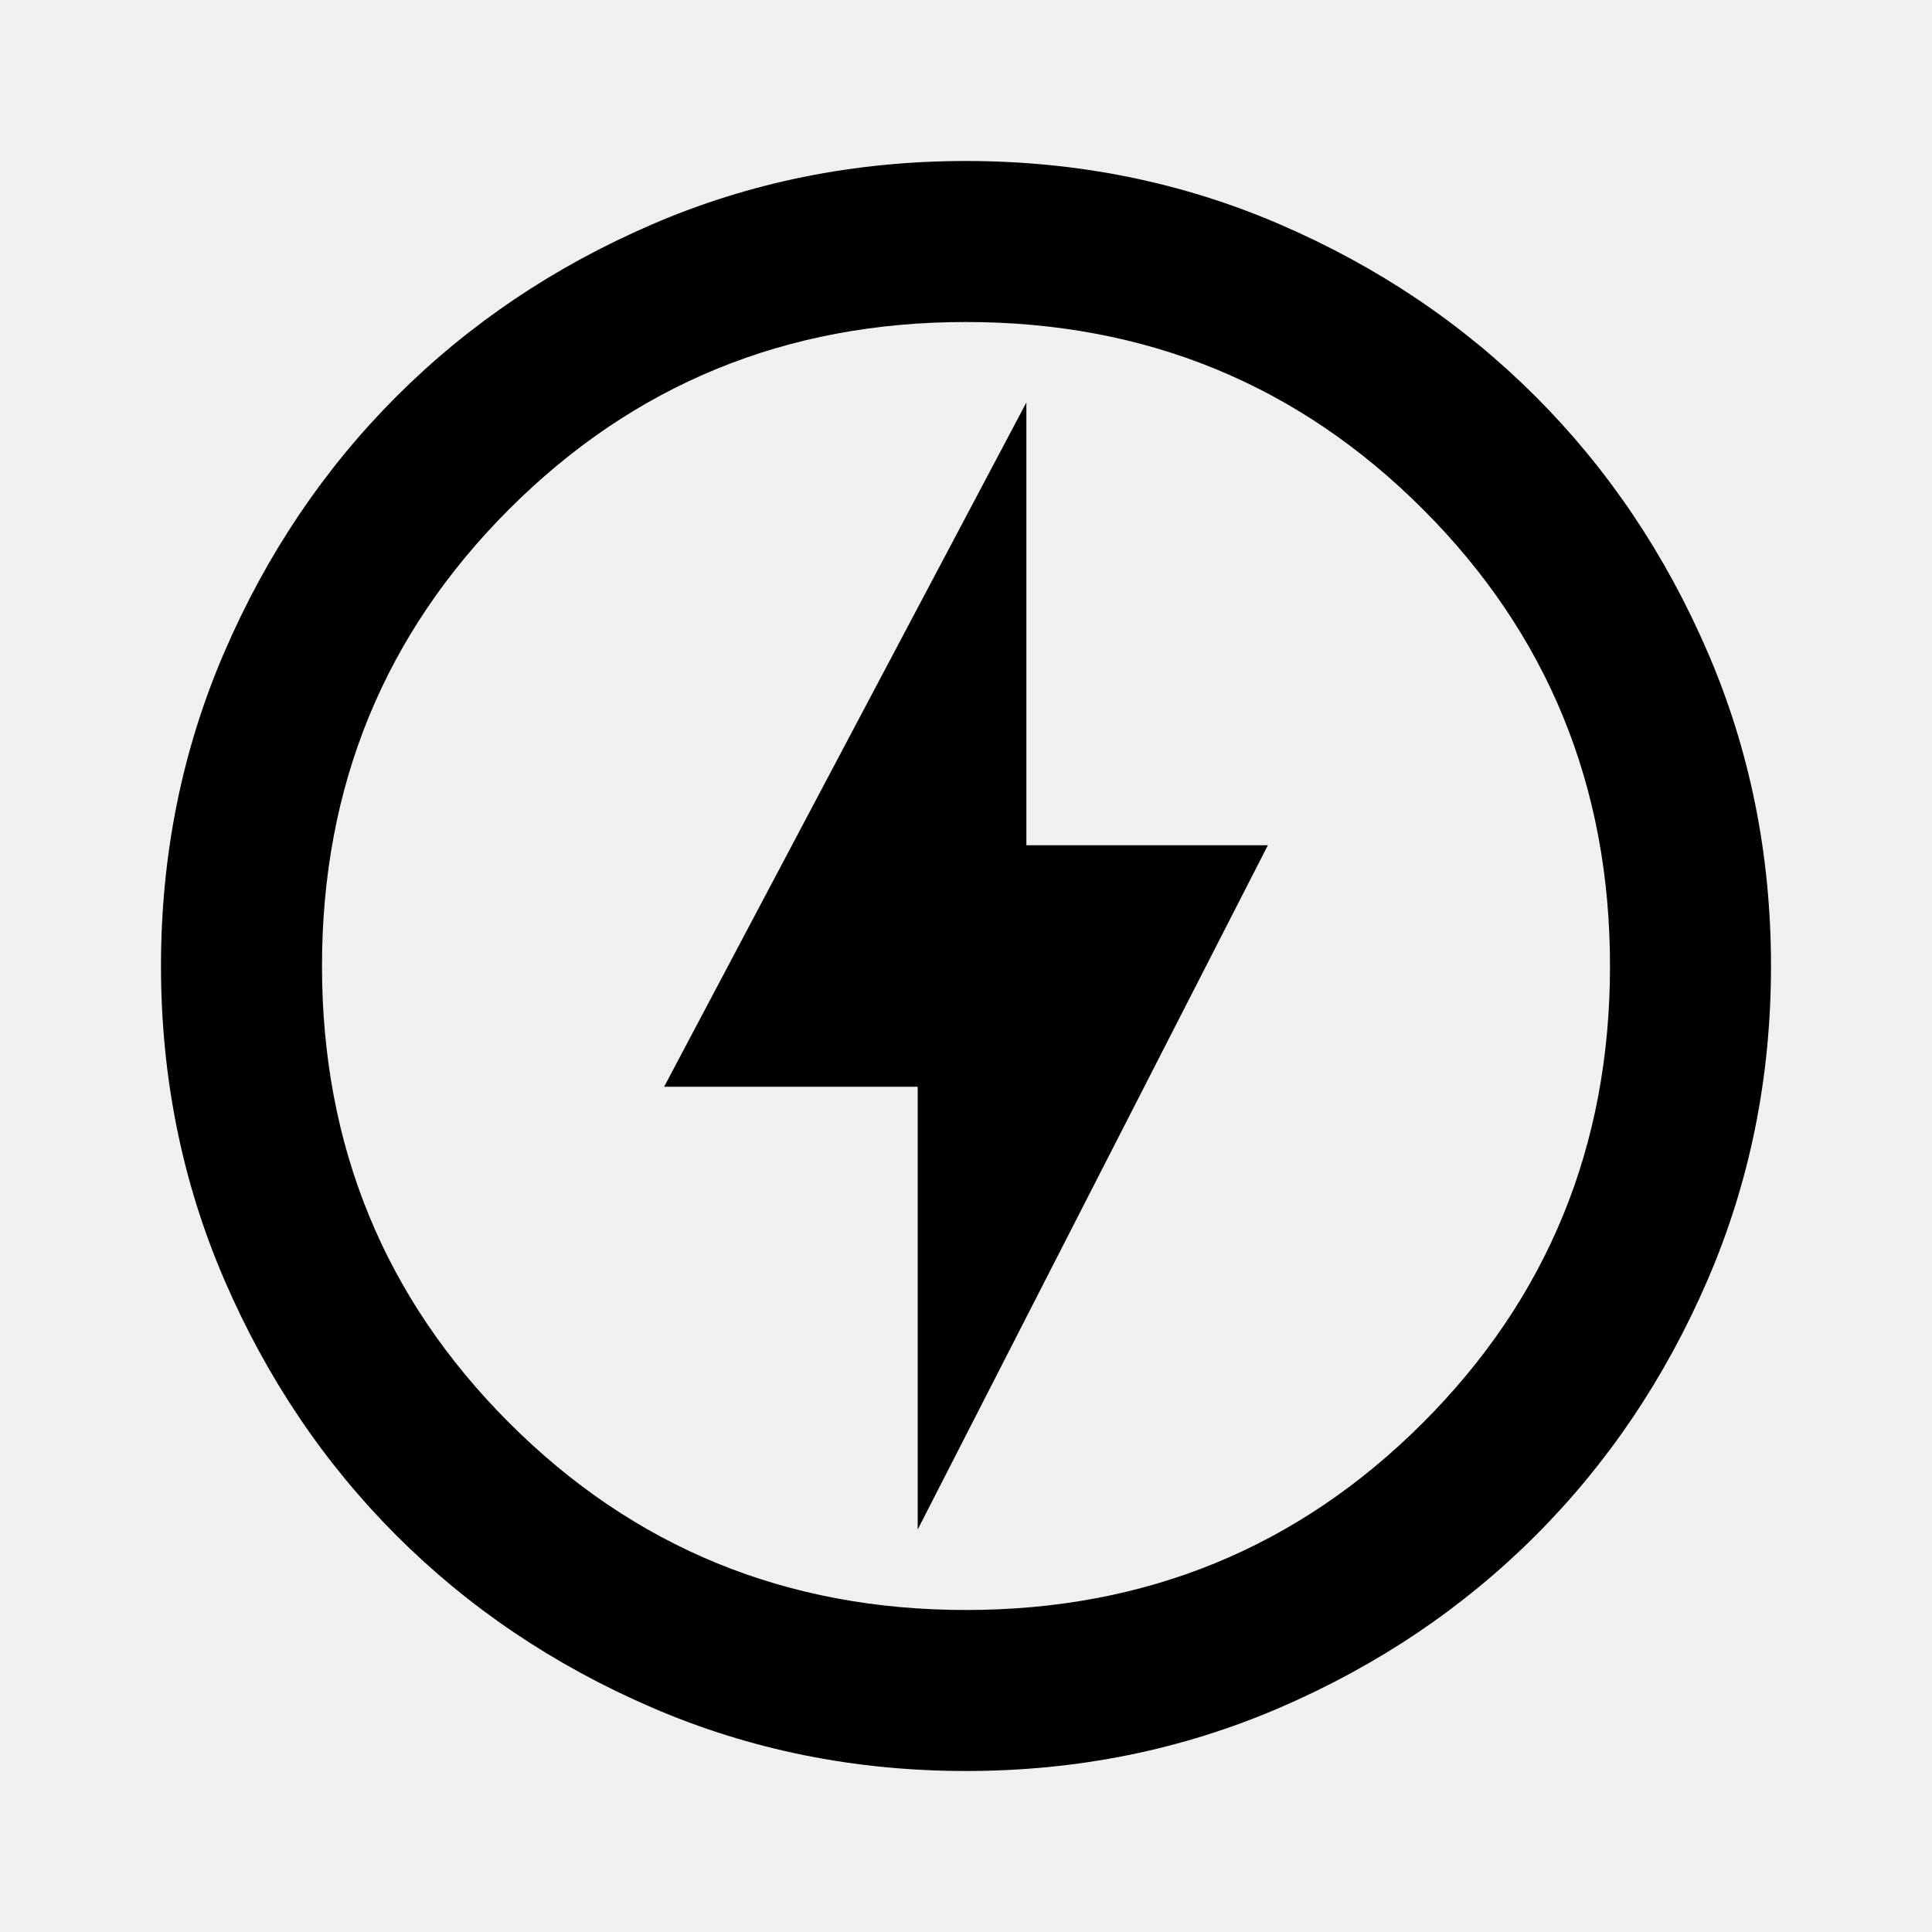
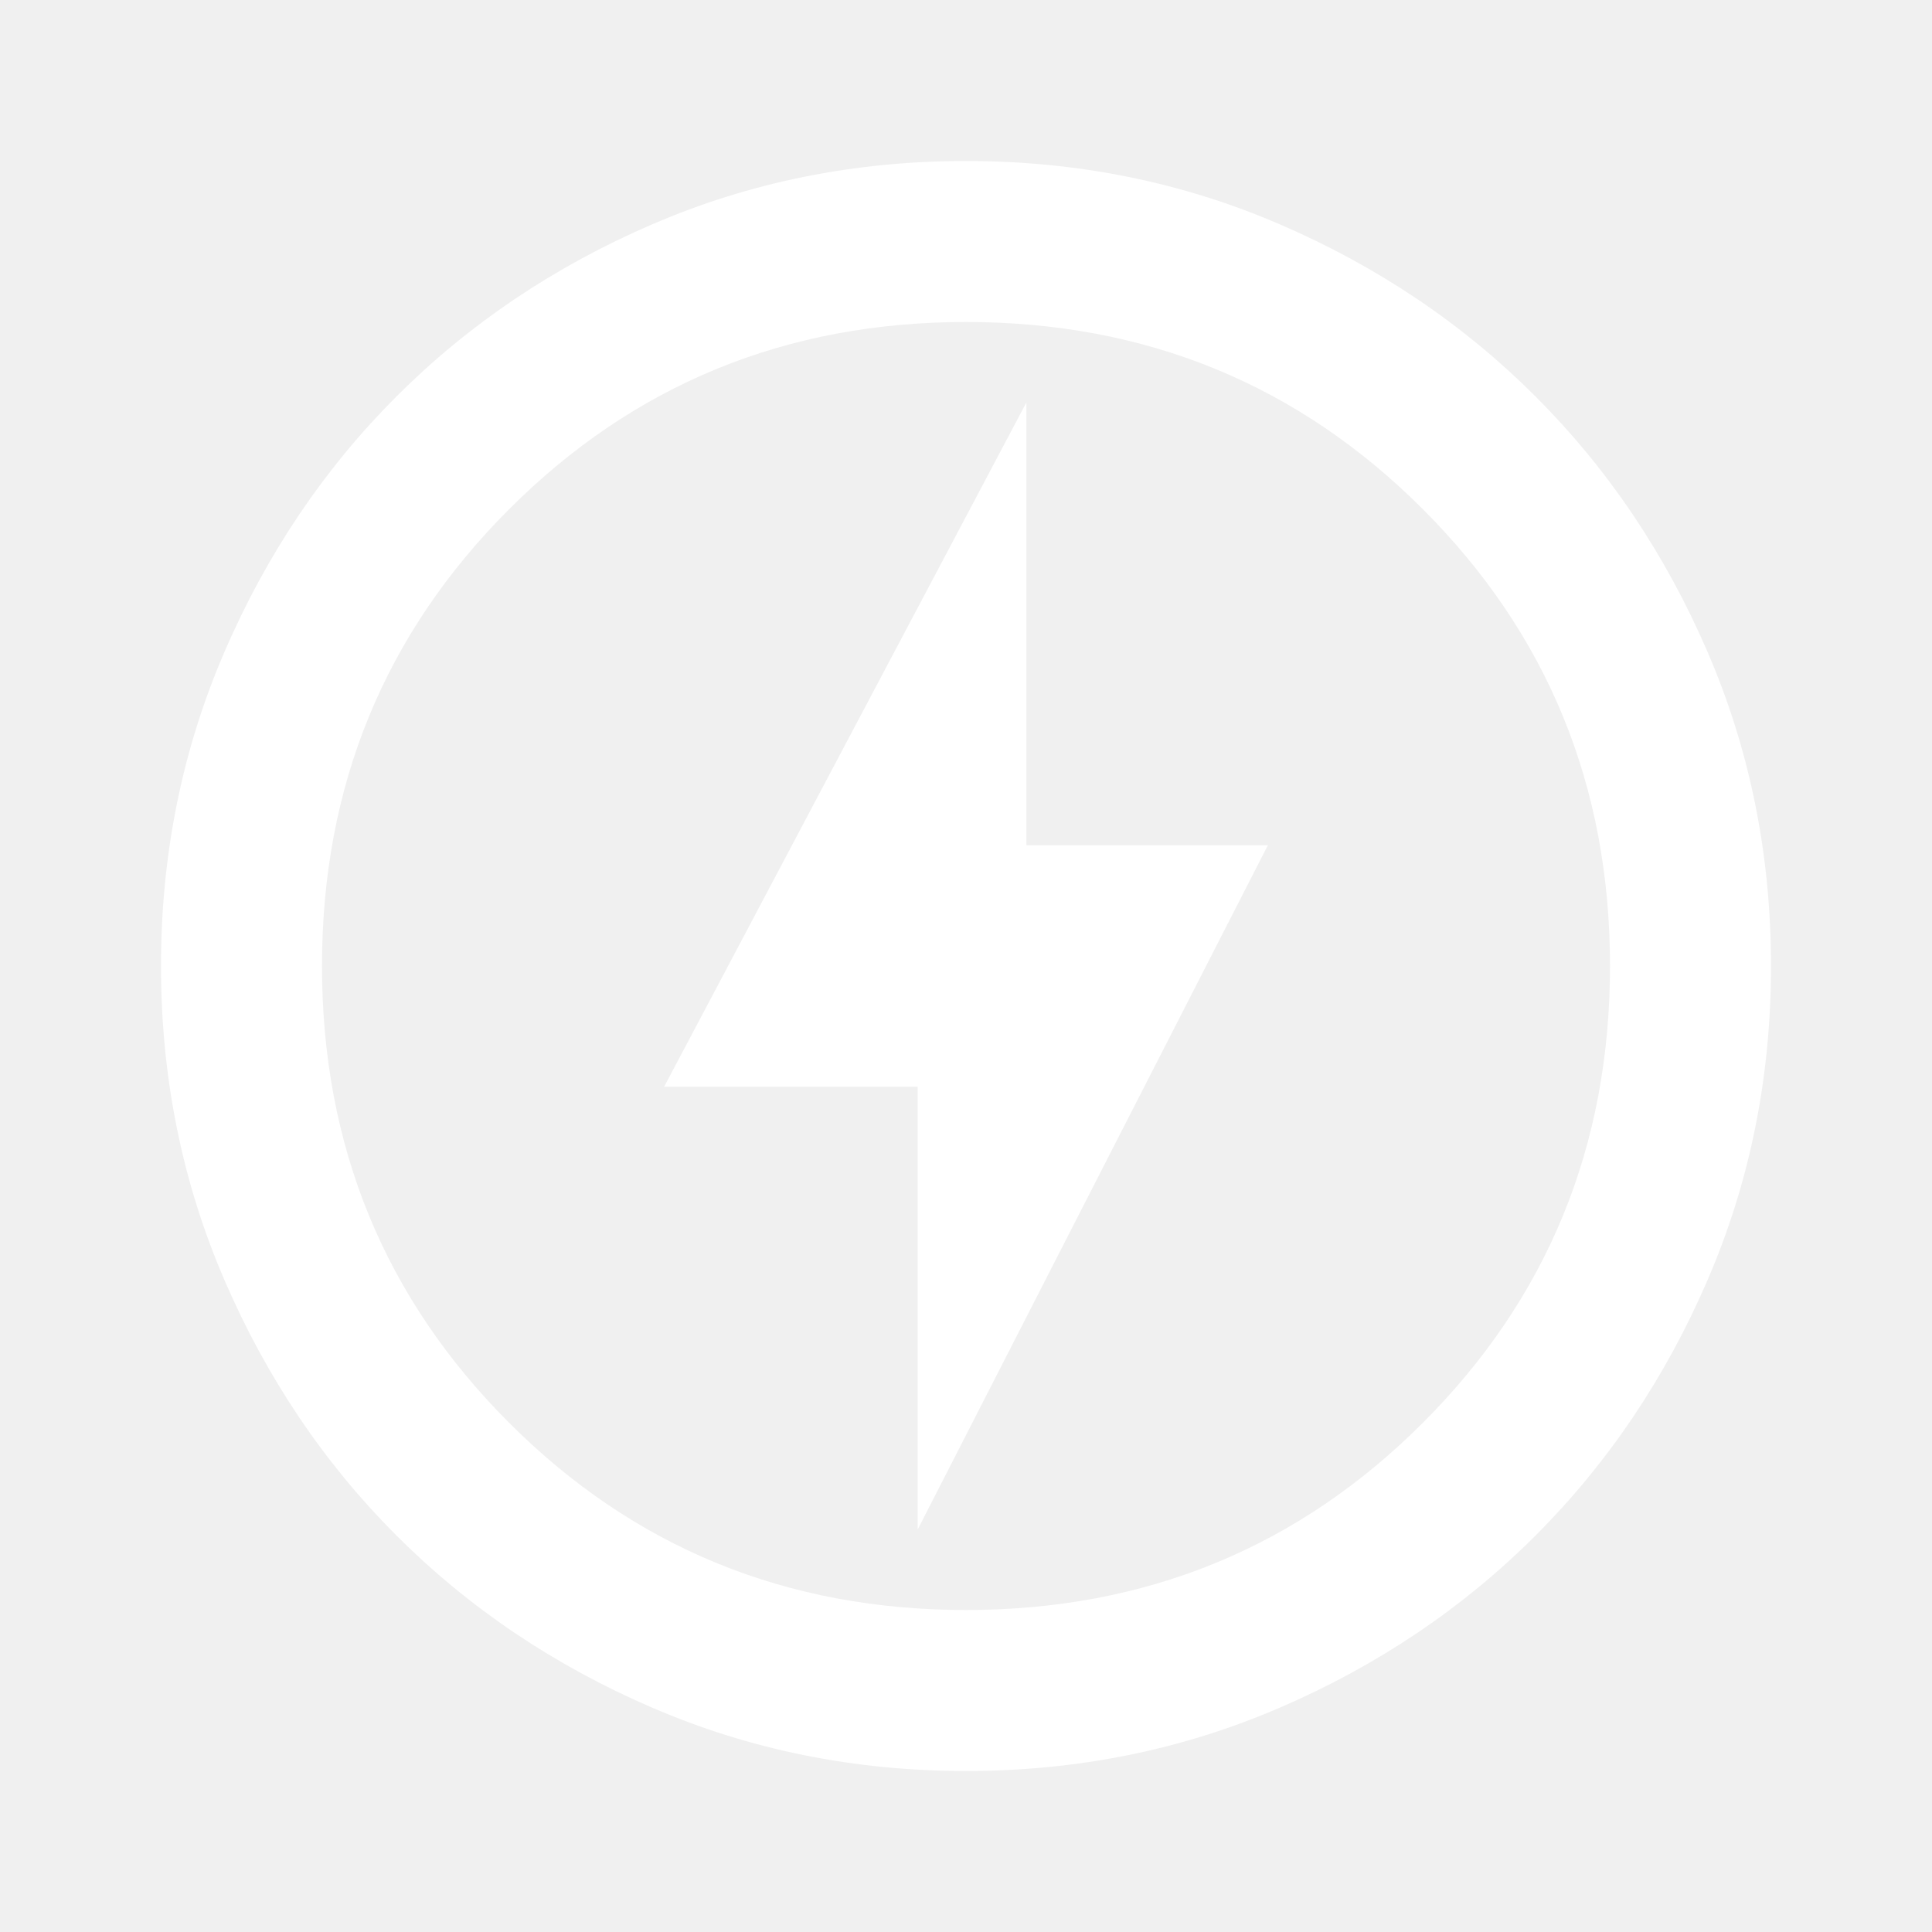
<svg xmlns="http://www.w3.org/2000/svg" height="24" viewBox="0 -960 960 960" width="24">
-   <path d="m456-200 174-340H510v-220L330-420h126v220Zm24 120q-83 0-156-31.5T197-197q-54-54-85.5-127T80-480q0-83 31.5-156T197-763q54-54 127-85.5T480-880q83 0 156 31.5T763-763q54 54 85.5 127T880-480q0 83-31.5 156T763-197q-54 54-127 85.5T480-80Zm0-80q134 0 227-93t93-227q0-134-93-227t-227-93q-134 0-227 93t-93 227q0 134 93 227t227 93Zm0-320Z" />
+   <path d="m456-200 174-340H510v-220L330-420h126v220Zm24 120q-83 0-156-31.5T197-197q-54-54-85.5-127T80-480q0-83 31.5-156T197-763q54-54 127-85.5T480-880q83 0 156 31.5T763-763q54 54 85.5 127T880-480q0 83-31.5 156T763-197q-54 54-127 85.5T480-80Zm0-80q134 0 227-93t93-227q0-134-93-227t-227-93q-134 0-227 93t-93 227q0 134 93 227t227 93Zm0-320Z" fill="white" />
</svg>
